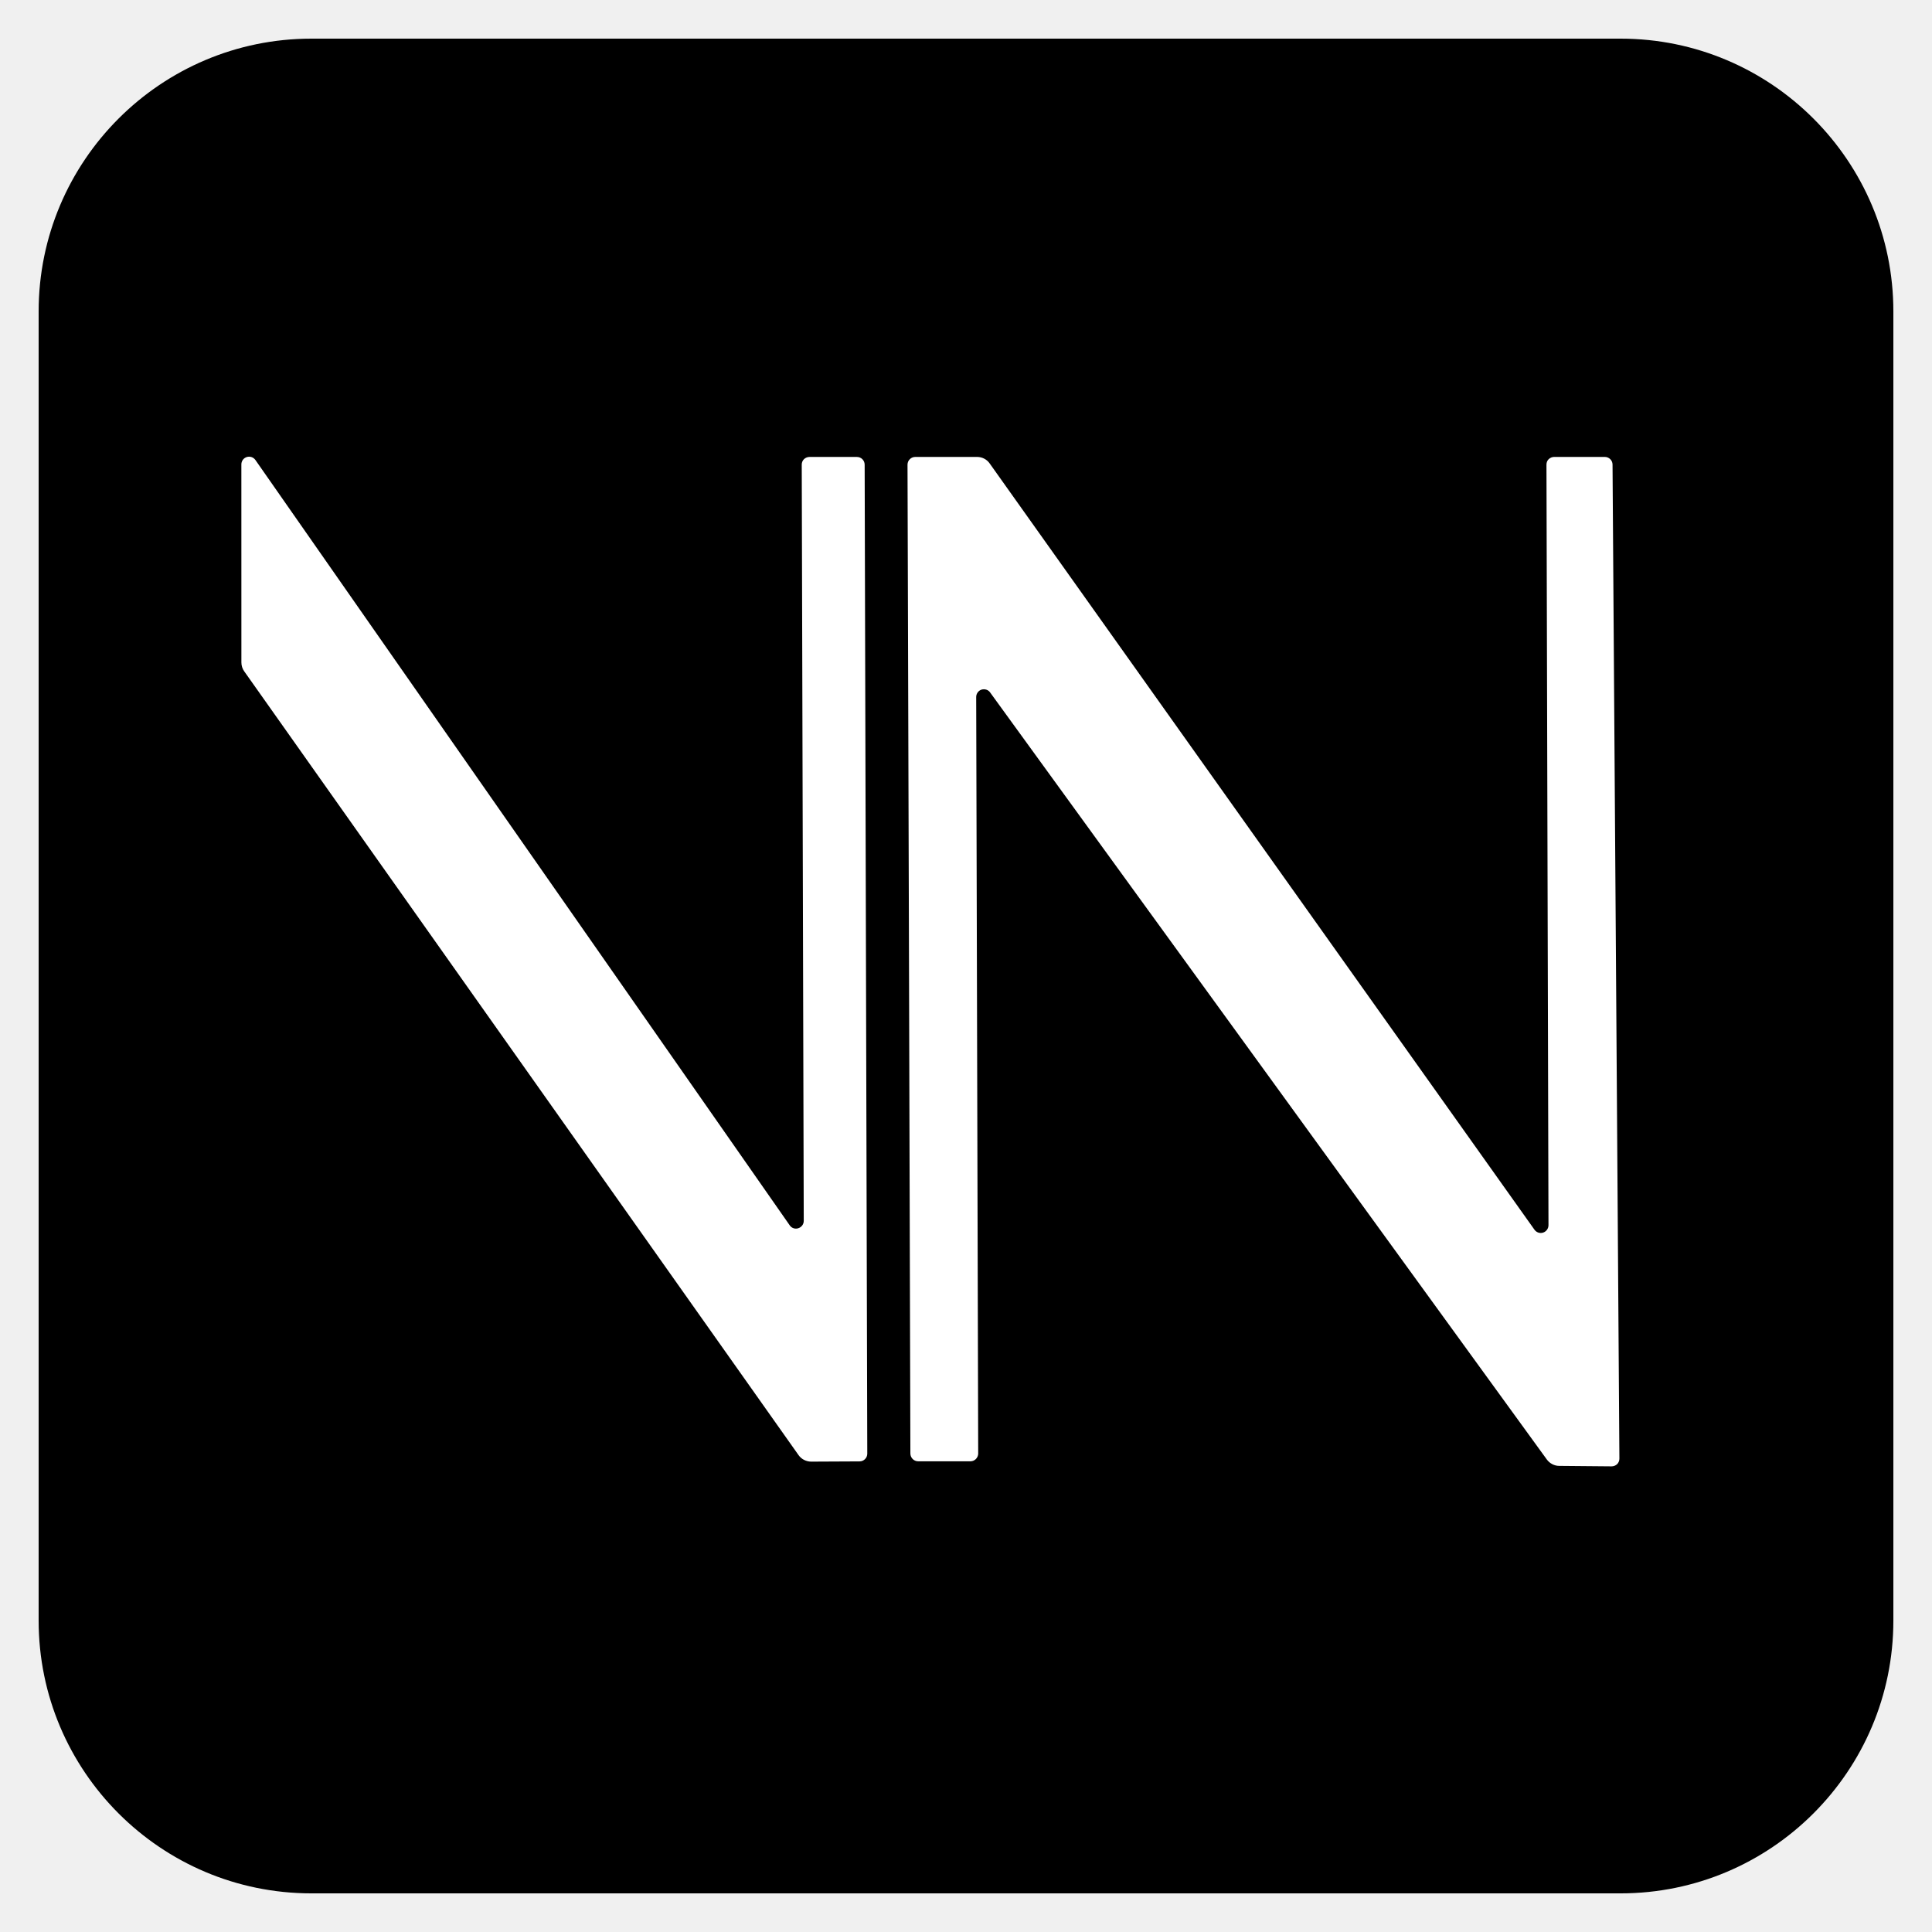
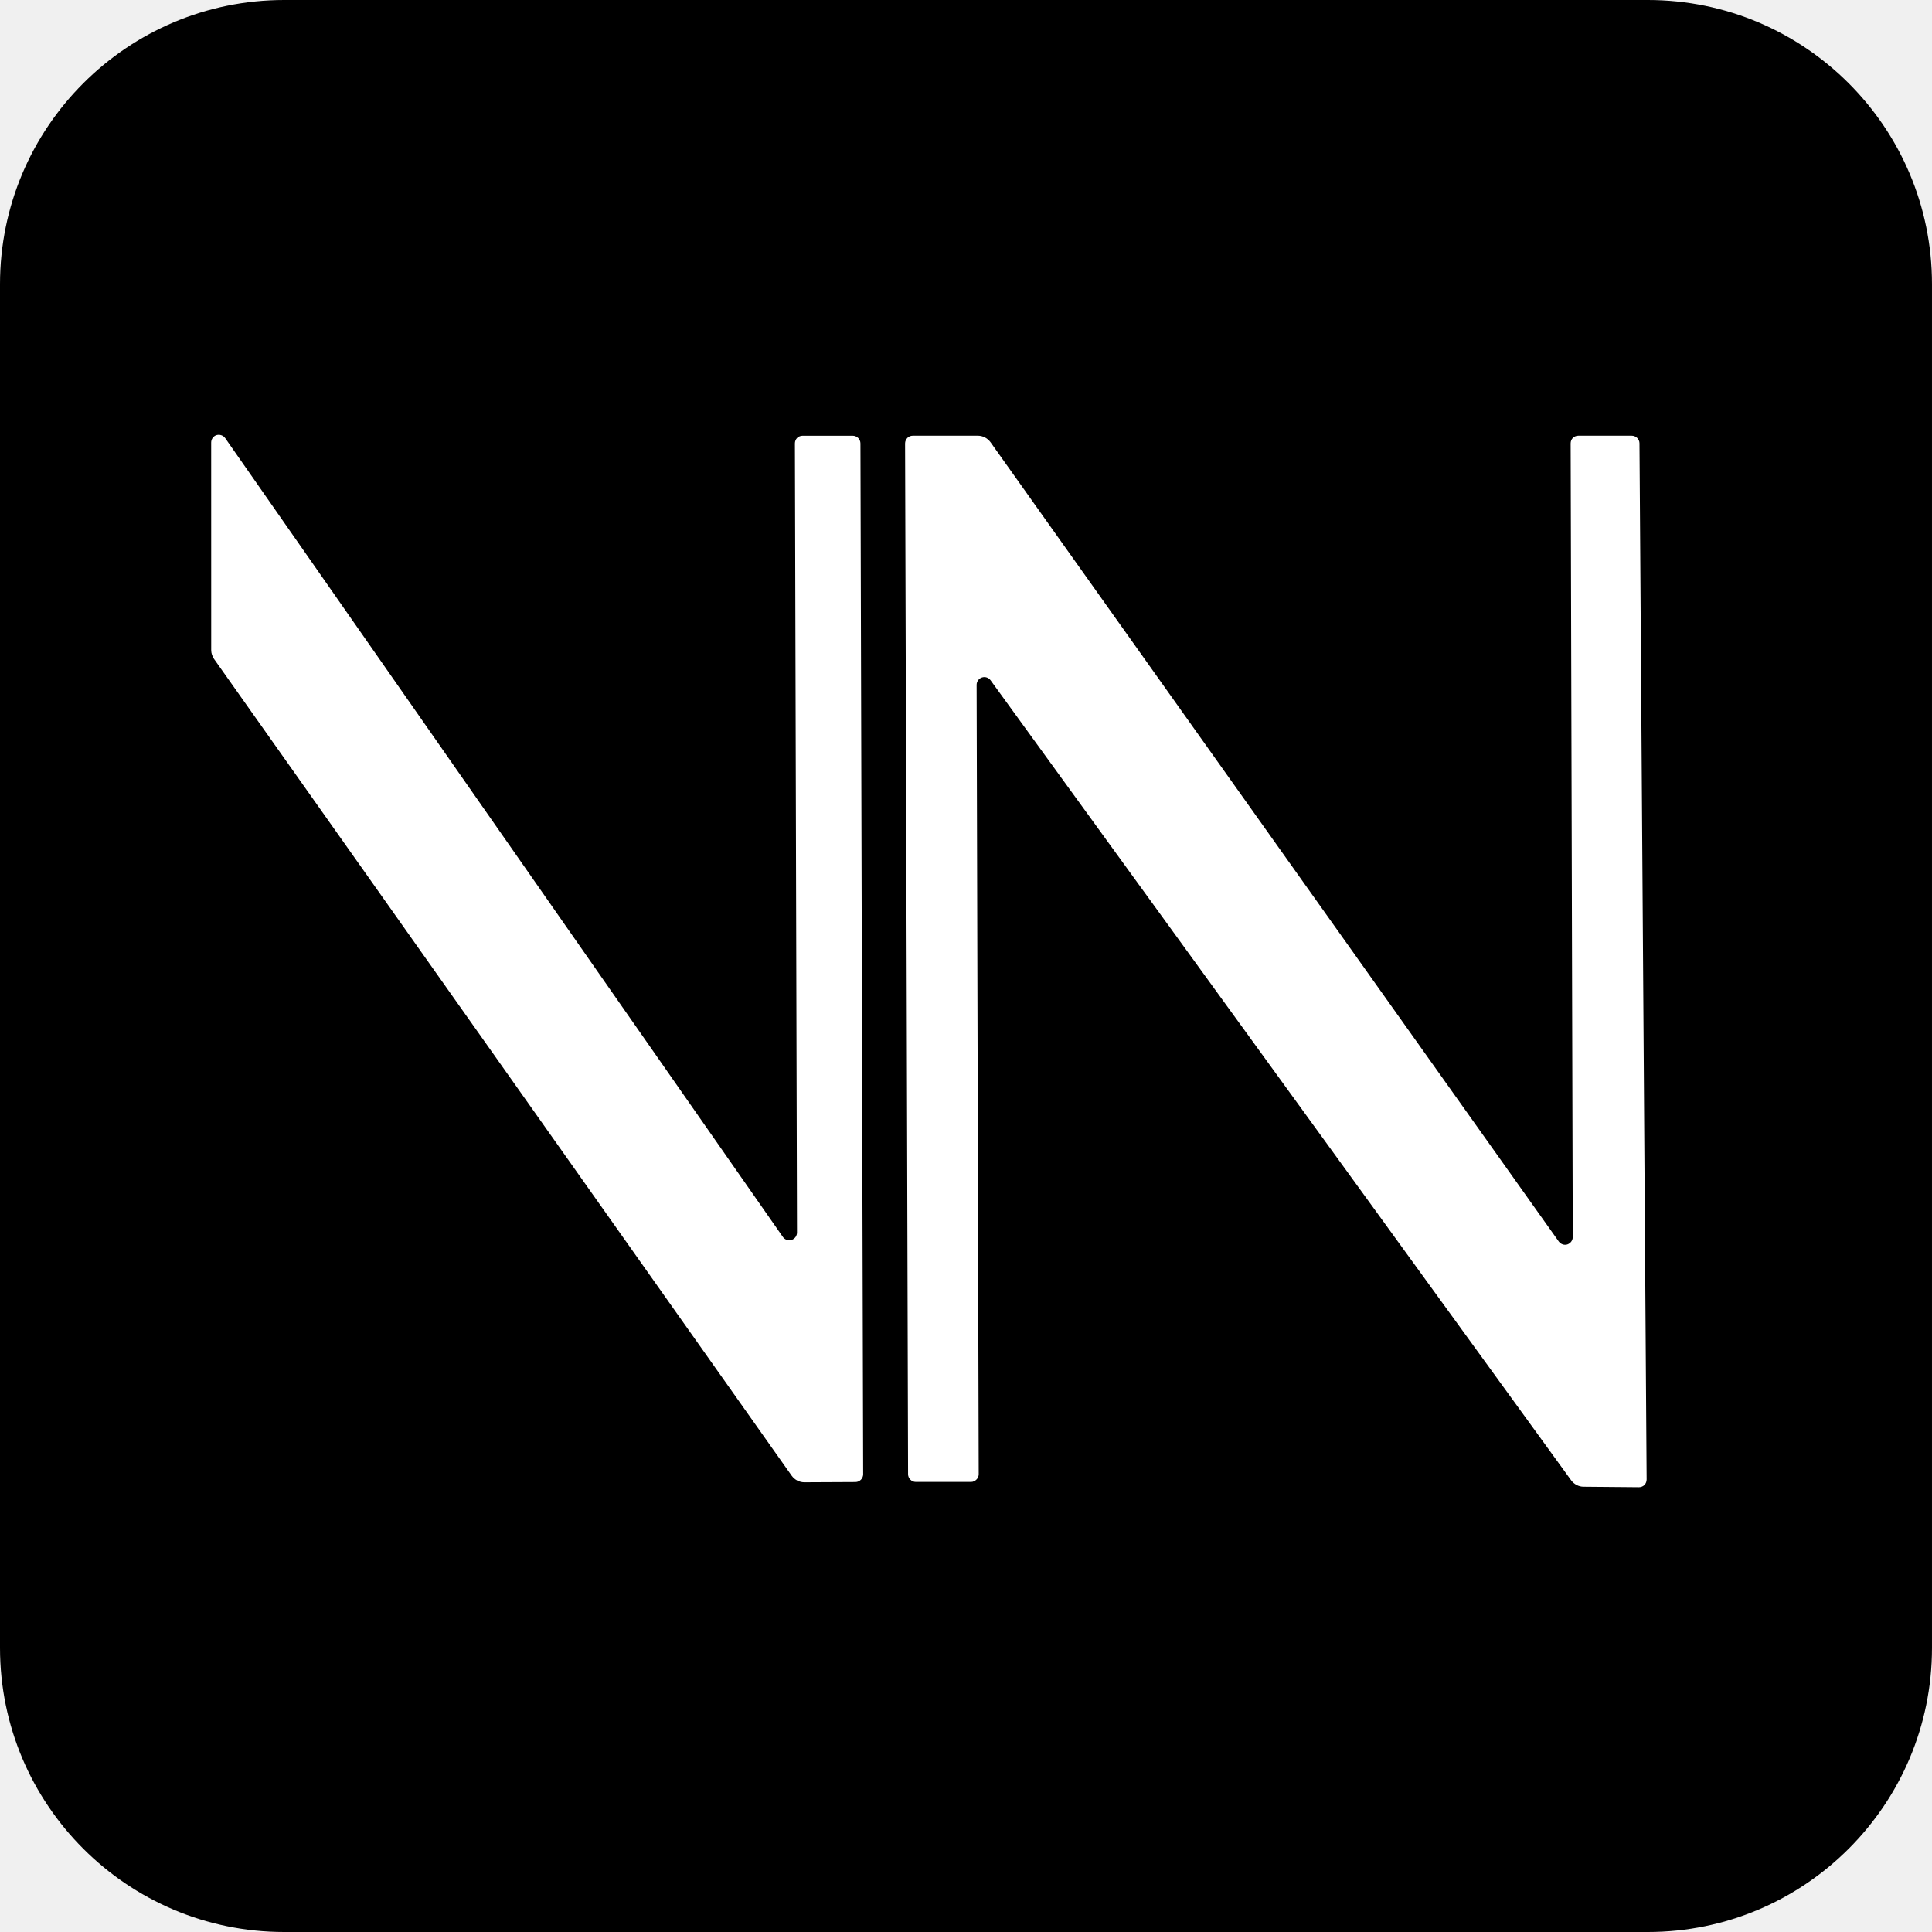
<svg xmlns="http://www.w3.org/2000/svg" width="100%" height="100%" viewBox="0 0 500 500" version="1.1" xml:space="preserve" style="fill-rule:evenodd;clip-rule:evenodd;stroke-linejoin:round;stroke-miterlimit:2;">
-   <g transform="matrix(1.03654,0,0,1.02659,-10.9497,-9.12822)">
+   <g transform="matrix(1.07972,0,0,1.06936,-21.8226,-19.9252)">
    <path d="M483.292,87.402C483.292,49.447 452.774,18.633 415.183,18.633L88.321,18.633C50.73,18.633 20.211,49.447 20.211,87.402L20.211,417.432C20.211,455.387 50.73,486.202 88.321,486.202L415.183,486.202C452.774,486.202 483.292,455.387 483.292,417.432L483.292,87.402Z" />
  </g>
-   <g>
+   <g transform="matrix(1.04167,0,0,1.04167,-10.4167,-10.4167)">
    <g transform="matrix(32.2025,0,0.0805703,30.4157,-3451.4,-3105.6)">
-       <path d="M114.27,114.539C114.236,114.539 114.208,114.509 114.208,114.473C114.208,113.725 114.207,106.809 114.206,106.059C114.206,106.041 114.213,106.024 114.225,106.012C114.236,106 114.252,105.993 114.269,105.993L114.765,105.993C114.805,105.993 114.843,106.013 114.866,106.048C115.254,106.628 118.571,111.586 119.228,112.568C119.244,112.592 119.272,112.602 119.298,112.593C119.323,112.584 119.341,112.559 119.341,112.53L119.341,106.059C119.341,106.041 119.347,106.024 119.359,106.012C119.371,106 119.387,105.993 119.403,105.993L119.81,105.993C119.844,105.993 119.872,106.022 119.872,106.058C119.875,106.807 119.903,113.759 119.906,114.516C119.906,114.533 119.9,114.55 119.888,114.563C119.876,114.575 119.86,114.582 119.843,114.582C119.738,114.581 119.527,114.579 119.422,114.578C119.383,114.578 119.346,114.557 119.323,114.524C118.932,113.951 115.53,108.971 114.865,107.997C114.85,107.974 114.822,107.965 114.796,107.973C114.77,107.982 114.753,108.008 114.753,108.036C114.753,109.085 114.753,113.855 114.753,114.473C114.753,114.49 114.746,114.507 114.735,114.519C114.723,114.532 114.707,114.539 114.691,114.539L114.27,114.539Z" style="fill:white;fill-rule:nonzero;" />
+       <path d="M114.268,114.539C114.235,114.539 114.208,114.51 114.208,114.476C114.208,113.74 114.207,106.794 114.206,106.056C114.206,106.039 114.213,106.023 114.224,106.011C114.235,105.999 114.25,105.993 114.266,105.993L114.768,105.993C114.806,105.993 114.842,106.013 114.865,106.046C115.246,106.616 118.586,111.608 119.233,112.575C119.248,112.597 119.275,112.607 119.299,112.599C119.324,112.59 119.341,112.566 119.341,112.538L119.341,106.056C119.341,106.039 119.347,106.023 119.358,106.011C119.37,105.999 119.385,105.993 119.401,105.993C119.503,105.993 119.71,105.993 119.812,105.993C119.845,105.993 119.872,106.021 119.872,106.055C119.875,106.791 119.903,113.774 119.906,114.518C119.906,114.535 119.9,114.552 119.889,114.564C119.877,114.576 119.862,114.582 119.846,114.582C119.74,114.581 119.524,114.579 119.419,114.578C119.382,114.578 119.346,114.558 119.324,114.526C118.939,113.962 115.516,108.949 114.861,107.991C114.846,107.969 114.819,107.959 114.794,107.968C114.77,107.976 114.753,108.001 114.753,108.028C114.753,109.061 114.753,113.867 114.753,114.475C114.753,114.492 114.747,114.508 114.735,114.52C114.724,114.532 114.709,114.539 114.693,114.539C114.588,114.539 114.372,114.539 114.268,114.539Z" style="fill:white;fill-rule:nonzero;" />
    </g>
    <g transform="matrix(32.1777,0,0.0801628,30.2618,-3641.13,-3089.28)">
-       <path d="M114.853,107.827C114.838,107.805 114.83,107.778 114.83,107.751C114.831,107.531 114.833,106.505 114.834,106.057C114.834,106.028 114.851,106.003 114.877,105.994C114.903,105.985 114.931,105.995 114.947,106.019C115.571,106.974 118.602,111.607 119.228,112.564C119.243,112.588 119.271,112.598 119.297,112.589C119.323,112.58 119.341,112.555 119.341,112.526L119.341,106.059C119.341,106.041 119.347,106.025 119.359,106.012C119.371,106 119.387,105.993 119.403,105.993L119.785,105.993C119.819,105.993 119.847,106.022 119.847,106.059C119.847,106.811 119.847,113.764 119.847,114.517C119.847,114.553 119.819,114.583 119.785,114.583C119.686,114.583 119.496,114.584 119.396,114.585C119.355,114.585 119.317,114.564 119.294,114.529C118.882,113.907 115.178,108.317 114.853,107.827Z" style="fill:white;fill-rule:nonzero;" />
+       <path d="M114.852,107.826C114.838,107.804 114.83,107.779 114.83,107.753C114.831,107.535 114.833,106.493 114.834,106.049C114.834,106.021 114.851,105.996 114.875,105.988C114.9,105.98 114.927,105.99 114.942,106.012C115.558,106.954 118.615,111.627 119.232,112.571C119.247,112.594 119.274,112.603 119.299,112.595C119.324,112.587 119.341,112.562 119.341,112.534L119.341,106.056C119.341,106.04 119.347,106.023 119.358,106.011C119.37,105.999 119.385,105.993 119.401,105.993L119.787,105.993C119.82,105.993 119.847,106.021 119.847,106.056C119.847,106.795 119.847,113.779 119.847,114.519C119.847,114.554 119.82,114.583 119.787,114.583C119.689,114.583 119.493,114.584 119.393,114.585C119.354,114.585 119.318,114.565 119.295,114.531C118.89,113.92 115.171,108.307 114.852,107.826Z" style="fill:white;fill-rule:nonzero;" />
    </g>
  </g>
</svg>
